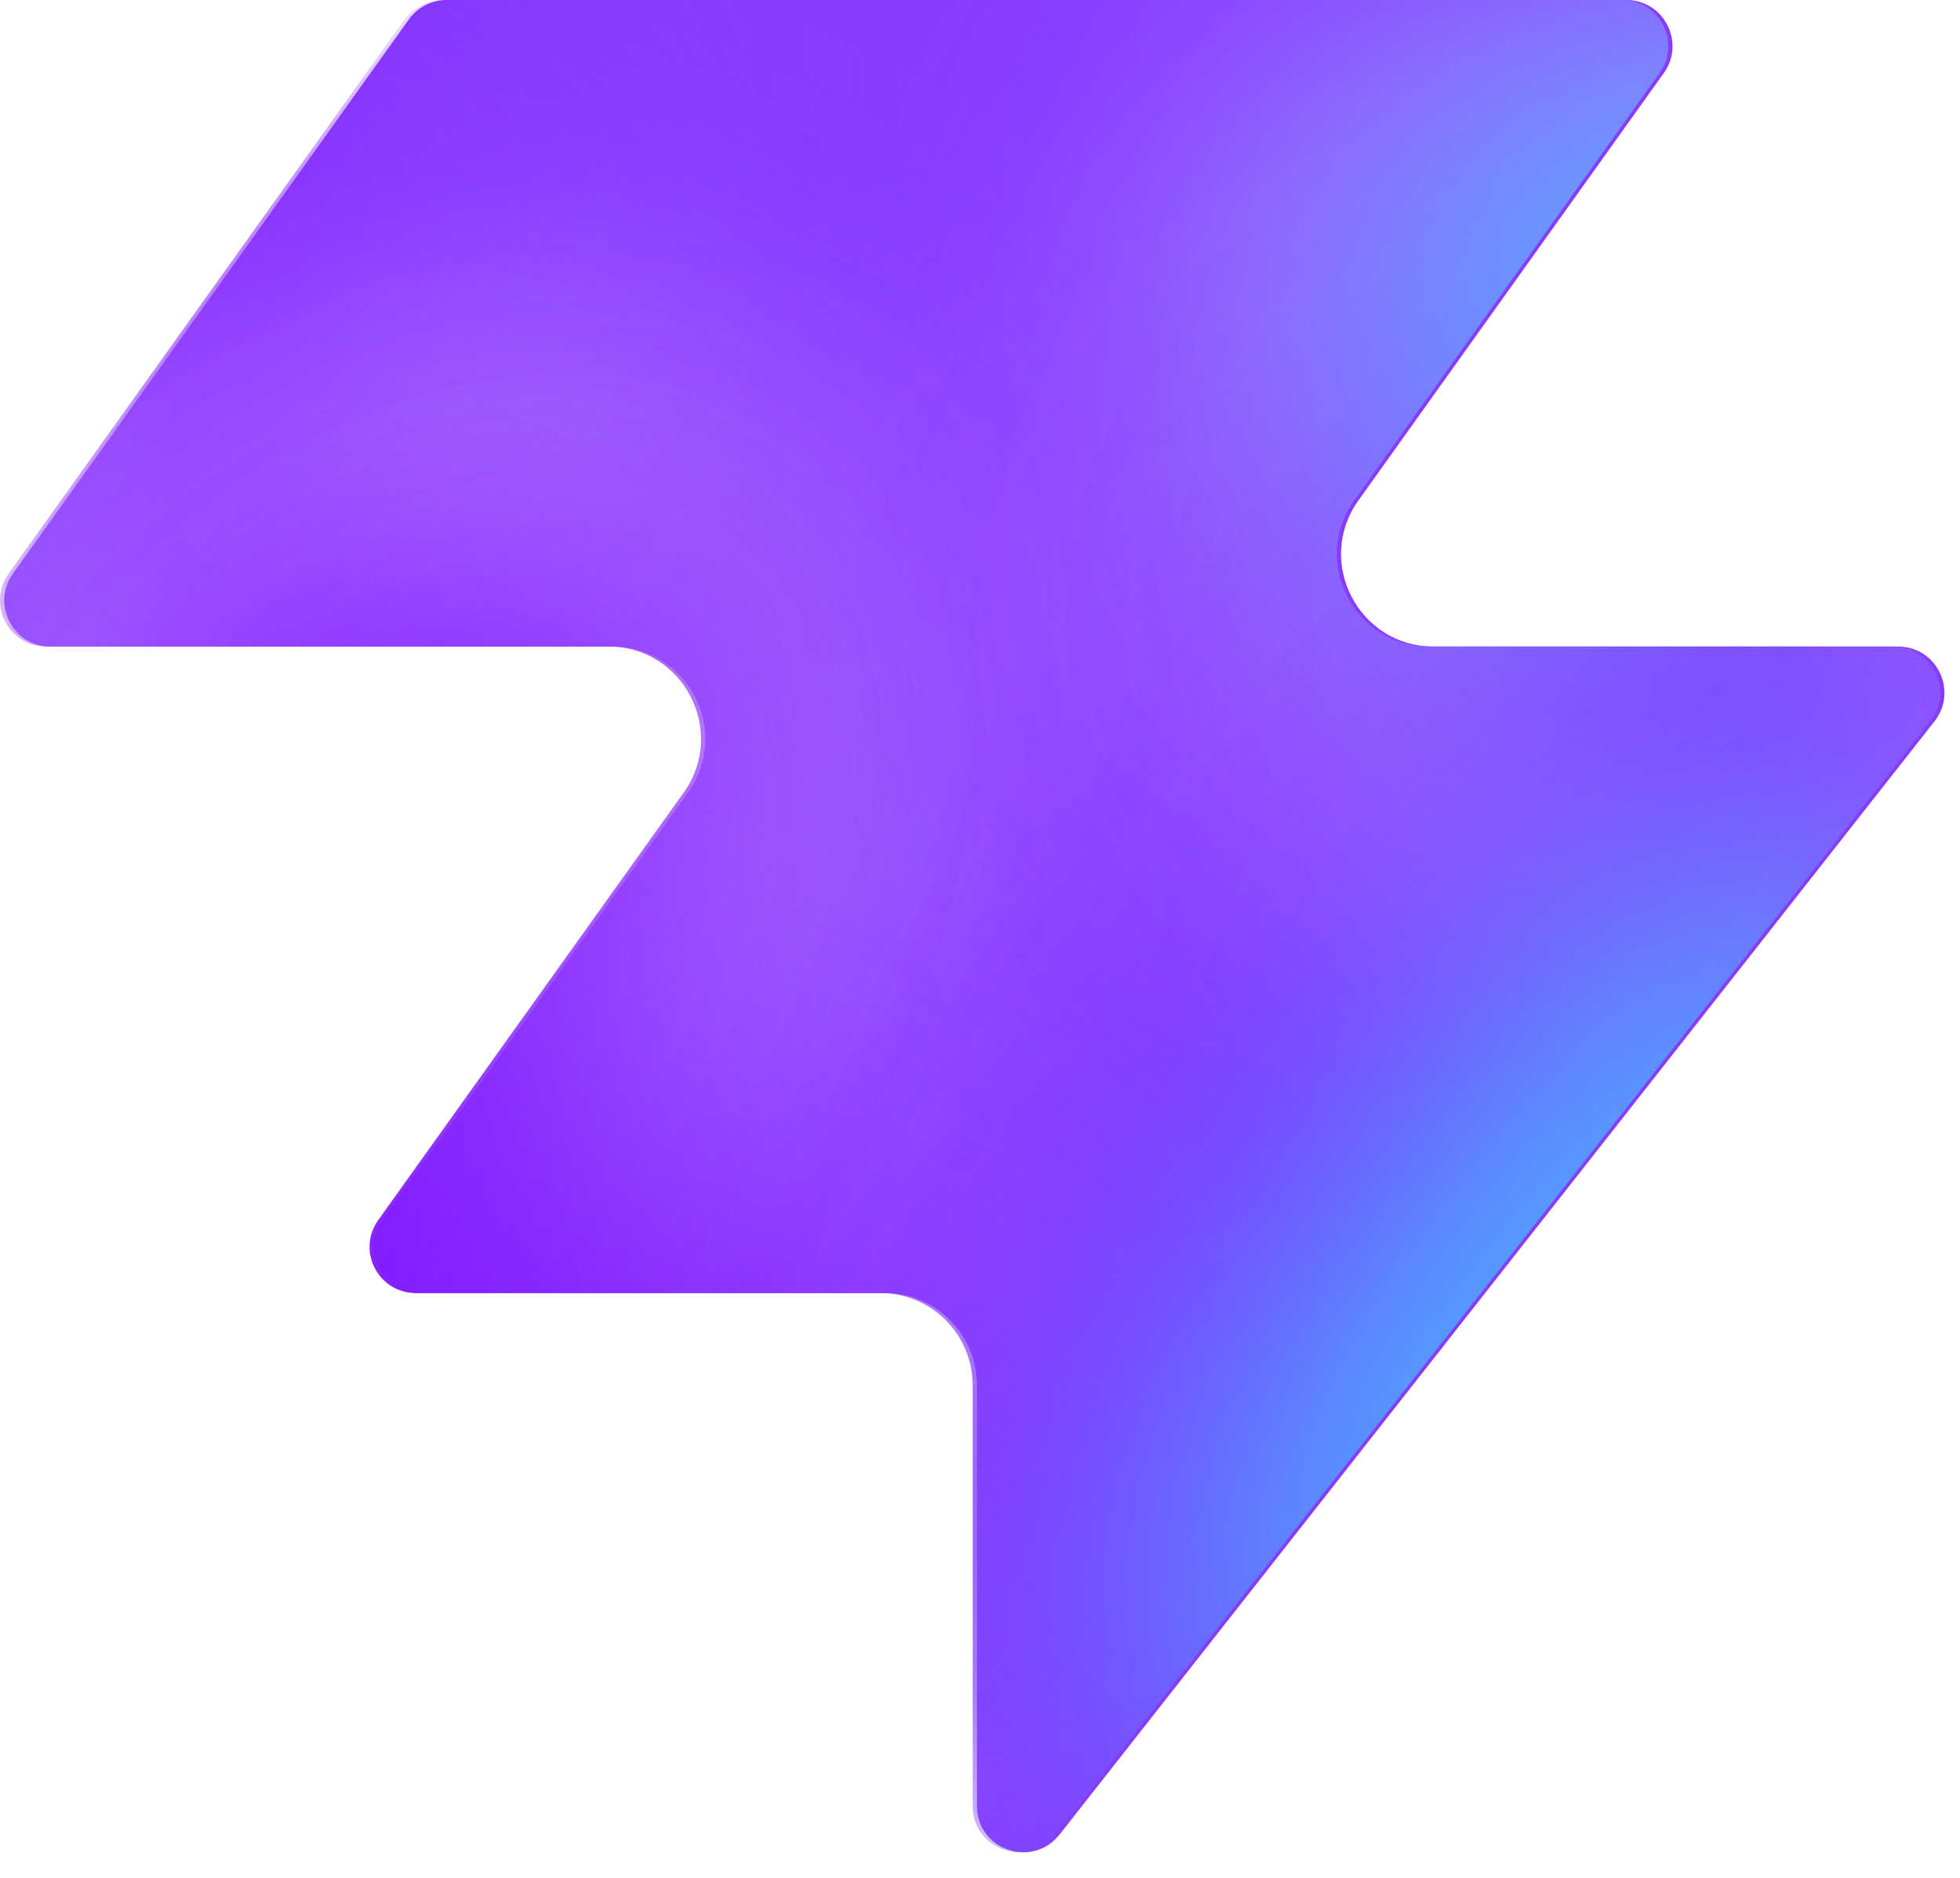
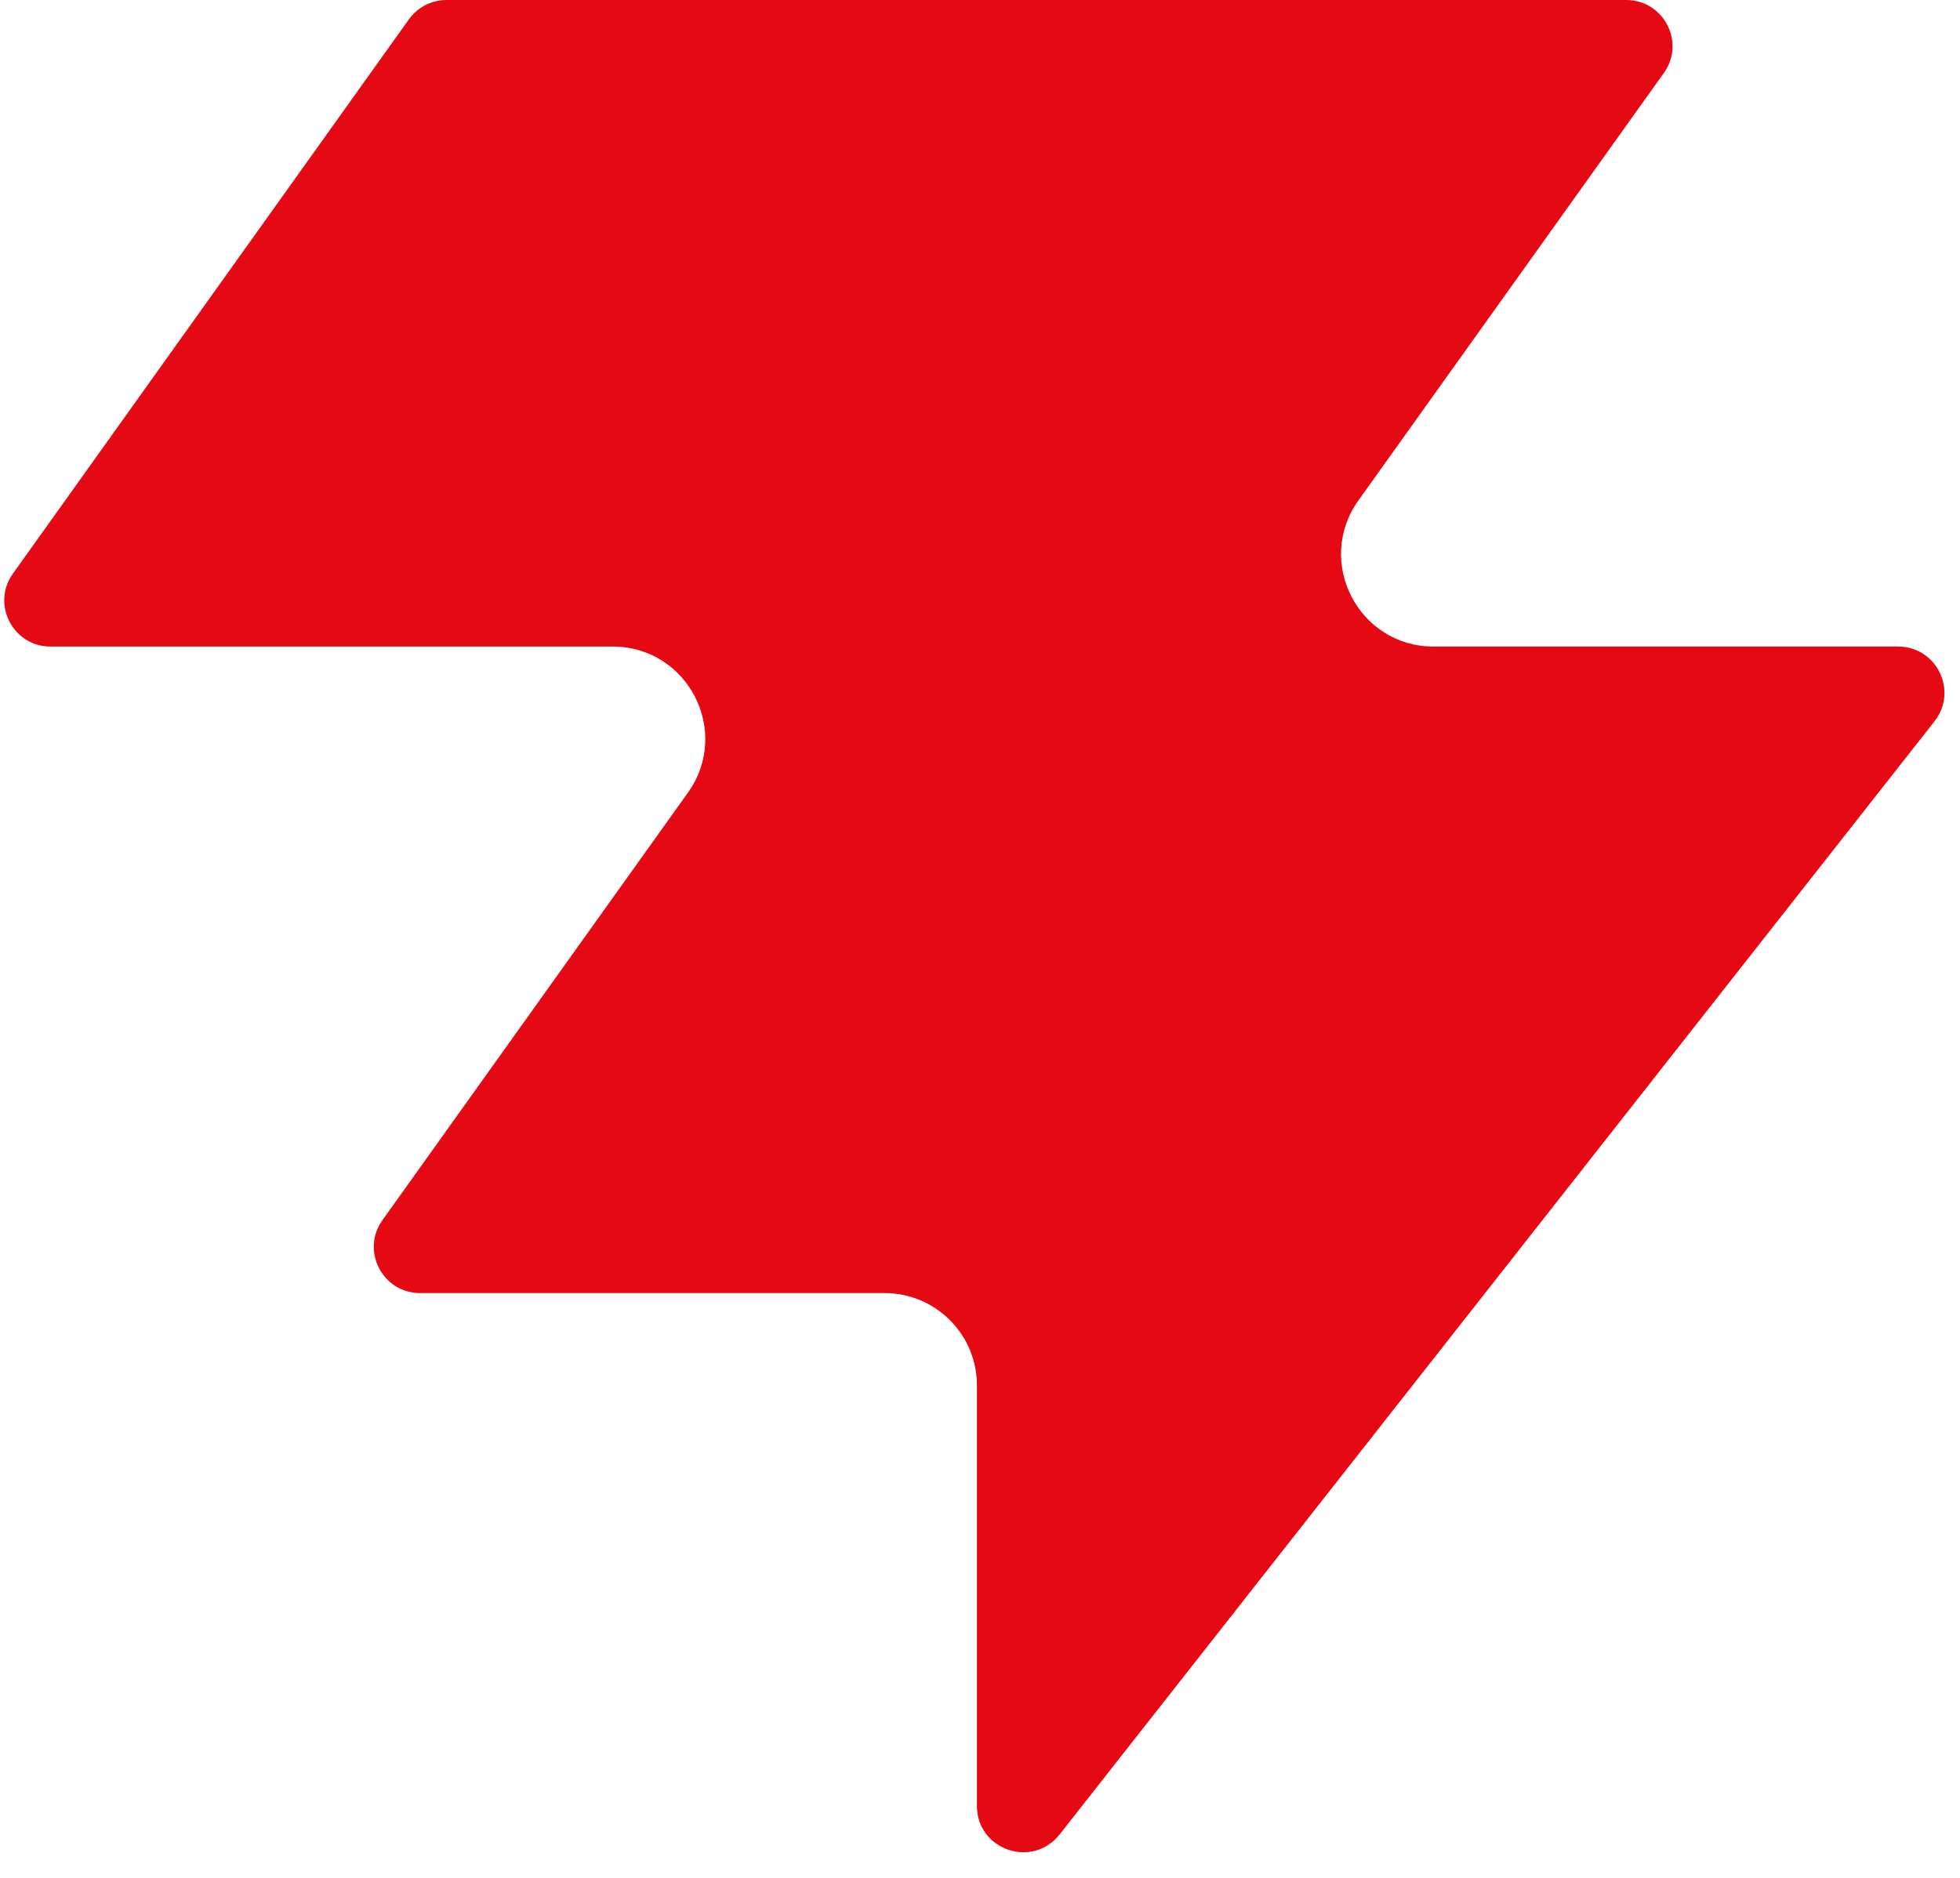
<svg xmlns="http://www.w3.org/2000/svg" width="48" height="46" fill="none" viewBox="0 0 48 46">
-   <path fill="#863bff" d="M25.946 44.938c-.664.845-2.021.375-2.021-.698V33.937a2.26 2.26 0 0 0-2.262-2.262H10.287c-.92 0-1.456-1.04-.92-1.788l7.48-10.471c1.07-1.497 0-3.578-1.842-3.578H1.237c-.92 0-1.456-1.04-.92-1.788L10.013.474c.214-.297.556-.474.92-.474h28.894c.92 0 1.456 1.04.92 1.788l-7.48 10.471c-1.07 1.498 0 3.579 1.842 3.579h11.377c.943 0 1.473 1.088.89 1.83L25.947 44.94z" style="fill:#863bff;fill:color(display-p3 .525 .23 1);fill-opacity:1" />
-   <mask id="a" width="48" height="46" x="0" y="0" maskUnits="userSpaceOnUse" style="mask-type:alpha">
-     <path fill="#000" d="M25.842 44.938c-.664.844-2.021.375-2.021-.698V33.937a2.26 2.26 0 0 0-2.262-2.262H10.183c-.92 0-1.456-1.04-.92-1.788l7.48-10.471c1.07-1.498 0-3.579-1.842-3.579H1.133c-.92 0-1.456-1.04-.92-1.787L9.91.473c.214-.297.556-.474.92-.474h28.894c.92 0 1.456 1.04.92 1.788l-7.48 10.471c-1.07 1.498 0 3.578 1.842 3.578h11.377c.943 0 1.473 1.088.89 1.832L25.843 44.94z" style="fill:#000;fill-opacity:1" />
-   </mask>
-   <g mask="url(#a)">
-     <g filter="url(#b)">
-       <ellipse cx="5.508" cy="14.704" fill="#ede6ff" rx="5.508" ry="14.704" style="fill:#ede6ff;fill:color(display-p3 .927 .903 1);fill-opacity:1" transform="matrix(.00324 1 1 -.00324 -4.47 31.516)" />
-     </g>
-     <g filter="url(#c)">
-       <ellipse cx="10.399" cy="29.851" fill="#ede6ff" rx="10.399" ry="29.851" style="fill:#ede6ff;fill:color(display-p3 .927 .903 1);fill-opacity:1" transform="matrix(.00324 1 1 -.00324 -39.328 7.883)" />
-     </g>
-     <g filter="url(#d)">
-       <ellipse cx="5.508" cy="30.487" fill="#7e14ff" rx="5.508" ry="30.487" style="fill:#7e14ff;fill:color(display-p3 .492 .077 1);fill-opacity:1" transform="rotate(89.814 -25.913 -14.639)scale(1 -1)" />
-     </g>
-     <g filter="url(#e)">
-       <ellipse cx="5.508" cy="30.599" fill="#7e14ff" rx="5.508" ry="30.599" style="fill:#7e14ff;fill:color(display-p3 .492 .077 1);fill-opacity:1" transform="rotate(89.814 -32.644 -3.334)scale(1 -1)" />
-     </g>
-     <g filter="url(#f)">
-       <ellipse cx="5.508" cy="30.599" fill="#7e14ff" rx="5.508" ry="30.599" style="fill:#7e14ff;fill:color(display-p3 .492 .077 1);fill-opacity:1" transform="matrix(.00324 1 1 -.00324 -34.34 30.47)" />
-     </g>
-     <g filter="url(#g)">
-       <ellipse cx="14.072" cy="22.078" fill="#ede6ff" rx="14.072" ry="22.078" style="fill:#ede6ff;fill:color(display-p3 .927 .903 1);fill-opacity:1" transform="rotate(93.35 24.506 48.493)scale(-1 1)" />
-     </g>
-     <g filter="url(#h)">
-       <ellipse cx="3.47" cy="21.501" fill="#7e14ff" rx="3.47" ry="21.501" style="fill:#7e14ff;fill:color(display-p3 .492 .077 1);fill-opacity:1" transform="rotate(89.009 28.708 47.59)scale(-1 1)" />
-     </g>
-     <g filter="url(#i)">
-       <ellipse cx="3.47" cy="21.501" fill="#7e14ff" rx="3.47" ry="21.501" style="fill:#7e14ff;fill:color(display-p3 .492 .077 1);fill-opacity:1" transform="rotate(89.009 28.708 47.59)scale(-1 1)" />
-     </g>
-     <g filter="url(#j)">
-       <ellipse cx=".387" cy="8.972" fill="#7e14ff" rx="4.407" ry="29.108" style="fill:#7e14ff;fill:color(display-p3 .492 .077 1);fill-opacity:1" transform="rotate(39.51 .387 8.972)" />
-     </g>
-     <g filter="url(#k)">
-       <ellipse cx="47.523" cy="-6.092" fill="#7e14ff" rx="4.407" ry="29.108" style="fill:#7e14ff;fill:color(display-p3 .492 .077 1);fill-opacity:1" transform="rotate(37.892 47.523 -6.092)" />
-     </g>
-     <g filter="url(#l)">
-       <ellipse cx="41.412" cy="6.333" fill="#47bfff" rx="5.971" ry="9.665" style="fill:#47bfff;fill:color(display-p3 .28 .748 1);fill-opacity:1" transform="rotate(37.892 41.412 6.333)" />
-     </g>
-     <g filter="url(#m)">
-       <ellipse cx="-1.879" cy="38.332" fill="#7e14ff" rx="4.407" ry="29.108" style="fill:#7e14ff;fill:color(display-p3 .492 .077 1);fill-opacity:1" transform="rotate(37.892 -1.88 38.332)" />
-     </g>
-     <g filter="url(#n)">
-       <ellipse cx="-1.879" cy="38.332" fill="#7e14ff" rx="4.407" ry="29.108" style="fill:#7e14ff;fill:color(display-p3 .492 .077 1);fill-opacity:1" transform="rotate(37.892 -1.88 38.332)" />
-     </g>
-     <g filter="url(#o)">
-       <ellipse cx="35.651" cy="29.907" fill="#7e14ff" rx="4.407" ry="29.108" style="fill:#7e14ff;fill:color(display-p3 .492 .077 1);fill-opacity:1" transform="rotate(37.892 35.651 29.907)" />
-     </g>
-     <g filter="url(#p)">
-       <ellipse cx="38.418" cy="32.4" fill="#47bfff" rx="5.971" ry="15.297" style="fill:#47bfff;fill:color(display-p3 .28 .748 1);fill-opacity:1" transform="rotate(37.892 38.418 32.4)" />
-     </g>
-   </g>
-   <defs>
-     <filter id="b" width="60.045" height="41.654" x="-19.77" y="16.149" color-interpolation-filters="sRGB" filterUnits="userSpaceOnUse">
-       <feFlood flood-opacity="0" result="BackgroundImageFix" />
-       <feBlend in="SourceGraphic" in2="BackgroundImageFix" result="shape" />
-       <feGaussianBlur result="effect1_foregroundBlur_2002_17158" stdDeviation="7.659" />
-     </filter>
-     <filter id="c" width="90.34" height="51.437" x="-54.613" y="-7.533" color-interpolation-filters="sRGB" filterUnits="userSpaceOnUse">
-       <feFlood flood-opacity="0" result="BackgroundImageFix" />
-       <feBlend in="SourceGraphic" in2="BackgroundImageFix" result="shape" />
-       <feGaussianBlur result="effect1_foregroundBlur_2002_17158" stdDeviation="7.659" />
-     </filter>
-     <filter id="d" width="79.355" height="29.4" x="-49.64" y="2.03" color-interpolation-filters="sRGB" filterUnits="userSpaceOnUse">
-       <feFlood flood-opacity="0" result="BackgroundImageFix" />
-       <feBlend in="SourceGraphic" in2="BackgroundImageFix" result="shape" />
-       <feGaussianBlur result="effect1_foregroundBlur_2002_17158" stdDeviation="4.596" />
-     </filter>
-     <filter id="e" width="79.579" height="29.4" x="-45.045" y="20.029" color-interpolation-filters="sRGB" filterUnits="userSpaceOnUse">
-       <feFlood flood-opacity="0" result="BackgroundImageFix" />
-       <feBlend in="SourceGraphic" in2="BackgroundImageFix" result="shape" />
-       <feGaussianBlur result="effect1_foregroundBlur_2002_17158" stdDeviation="4.596" />
-     </filter>
-     <filter id="f" width="79.579" height="29.4" x="-43.513" y="21.178" color-interpolation-filters="sRGB" filterUnits="userSpaceOnUse">
-       <feFlood flood-opacity="0" result="BackgroundImageFix" />
-       <feBlend in="SourceGraphic" in2="BackgroundImageFix" result="shape" />
-       <feGaussianBlur result="effect1_foregroundBlur_2002_17158" stdDeviation="4.596" />
-     </filter>
-     <filter id="g" width="74.749" height="58.852" x="15.756" y="-17.901" color-interpolation-filters="sRGB" filterUnits="userSpaceOnUse">
-       <feFlood flood-opacity="0" result="BackgroundImageFix" />
-       <feBlend in="SourceGraphic" in2="BackgroundImageFix" result="shape" />
-       <feGaussianBlur result="effect1_foregroundBlur_2002_17158" stdDeviation="7.659" />
-     </filter>
-     <filter id="h" width="61.377" height="25.362" x="23.548" y="2.284" color-interpolation-filters="sRGB" filterUnits="userSpaceOnUse">
-       <feFlood flood-opacity="0" result="BackgroundImageFix" />
-       <feBlend in="SourceGraphic" in2="BackgroundImageFix" result="shape" />
-       <feGaussianBlur result="effect1_foregroundBlur_2002_17158" stdDeviation="4.596" />
-     </filter>
-     <filter id="i" width="61.377" height="25.362" x="23.548" y="2.284" color-interpolation-filters="sRGB" filterUnits="userSpaceOnUse">
-       <feFlood flood-opacity="0" result="BackgroundImageFix" />
-       <feBlend in="SourceGraphic" in2="BackgroundImageFix" result="shape" />
-       <feGaussianBlur result="effect1_foregroundBlur_2002_17158" stdDeviation="4.596" />
-     </filter>
-     <filter id="j" width="56.045" height="63.649" x="-27.636" y="-22.853" color-interpolation-filters="sRGB" filterUnits="userSpaceOnUse">
-       <feFlood flood-opacity="0" result="BackgroundImageFix" />
-       <feBlend in="SourceGraphic" in2="BackgroundImageFix" result="shape" />
-       <feGaussianBlur result="effect1_foregroundBlur_2002_17158" stdDeviation="4.596" />
-     </filter>
-     <filter id="k" width="54.814" height="64.646" x="20.116" y="-38.415" color-interpolation-filters="sRGB" filterUnits="userSpaceOnUse">
-       <feFlood flood-opacity="0" result="BackgroundImageFix" />
-       <feBlend in="SourceGraphic" in2="BackgroundImageFix" result="shape" />
-       <feGaussianBlur result="effect1_foregroundBlur_2002_17158" stdDeviation="4.596" />
-     </filter>
-     <filter id="l" width="33.541" height="35.313" x="24.641" y="-11.323" color-interpolation-filters="sRGB" filterUnits="userSpaceOnUse">
-       <feFlood flood-opacity="0" result="BackgroundImageFix" />
-       <feBlend in="SourceGraphic" in2="BackgroundImageFix" result="shape" />
-       <feGaussianBlur result="effect1_foregroundBlur_2002_17158" stdDeviation="4.596" />
-     </filter>
-     <filter id="m" width="54.814" height="64.646" x="-29.286" y="6.009" color-interpolation-filters="sRGB" filterUnits="userSpaceOnUse">
-       <feFlood flood-opacity="0" result="BackgroundImageFix" />
-       <feBlend in="SourceGraphic" in2="BackgroundImageFix" result="shape" />
-       <feGaussianBlur result="effect1_foregroundBlur_2002_17158" stdDeviation="4.596" />
-     </filter>
-     <filter id="n" width="54.814" height="64.646" x="-29.286" y="6.009" color-interpolation-filters="sRGB" filterUnits="userSpaceOnUse">
-       <feFlood flood-opacity="0" result="BackgroundImageFix" />
-       <feBlend in="SourceGraphic" in2="BackgroundImageFix" result="shape" />
-       <feGaussianBlur result="effect1_foregroundBlur_2002_17158" stdDeviation="4.596" />
-     </filter>
-     <filter id="o" width="54.814" height="64.646" x="8.244" y="-2.416" color-interpolation-filters="sRGB" filterUnits="userSpaceOnUse">
-       <feFlood flood-opacity="0" result="BackgroundImageFix" />
-       <feBlend in="SourceGraphic" in2="BackgroundImageFix" result="shape" />
-       <feGaussianBlur result="effect1_foregroundBlur_2002_17158" stdDeviation="4.596" />
-     </filter>
-     <filter id="p" width="39.409" height="43.623" x="18.713" y="10.588" color-interpolation-filters="sRGB" filterUnits="userSpaceOnUse">
-       <feFlood flood-opacity="0" result="BackgroundImageFix" />
-       <feBlend in="SourceGraphic" in2="BackgroundImageFix" result="shape" />
-       <feGaussianBlur result="effect1_foregroundBlur_2002_17158" stdDeviation="4.596" />
-     </filter>
-   </defs>
+   <path fill="#E50914" d="M25.946 44.938c-.664.845-2.021.375-2.021-.698V33.937a2.26 2.26 0 0 0-2.262-2.262H10.287c-.92 0-1.456-1.04-.92-1.788l7.48-10.471c1.07-1.497 0-3.578-1.842-3.578H1.237c-.92 0-1.456-1.04-.92-1.788L10.013.474c.214-.297.556-.474.92-.474h28.894c.92 0 1.456 1.04.92 1.788l-7.48 10.471c-1.07 1.498 0 3.579 1.842 3.579h11.377c.943 0 1.473 1.088.89 1.83L25.947 44.94z" />
</svg>
